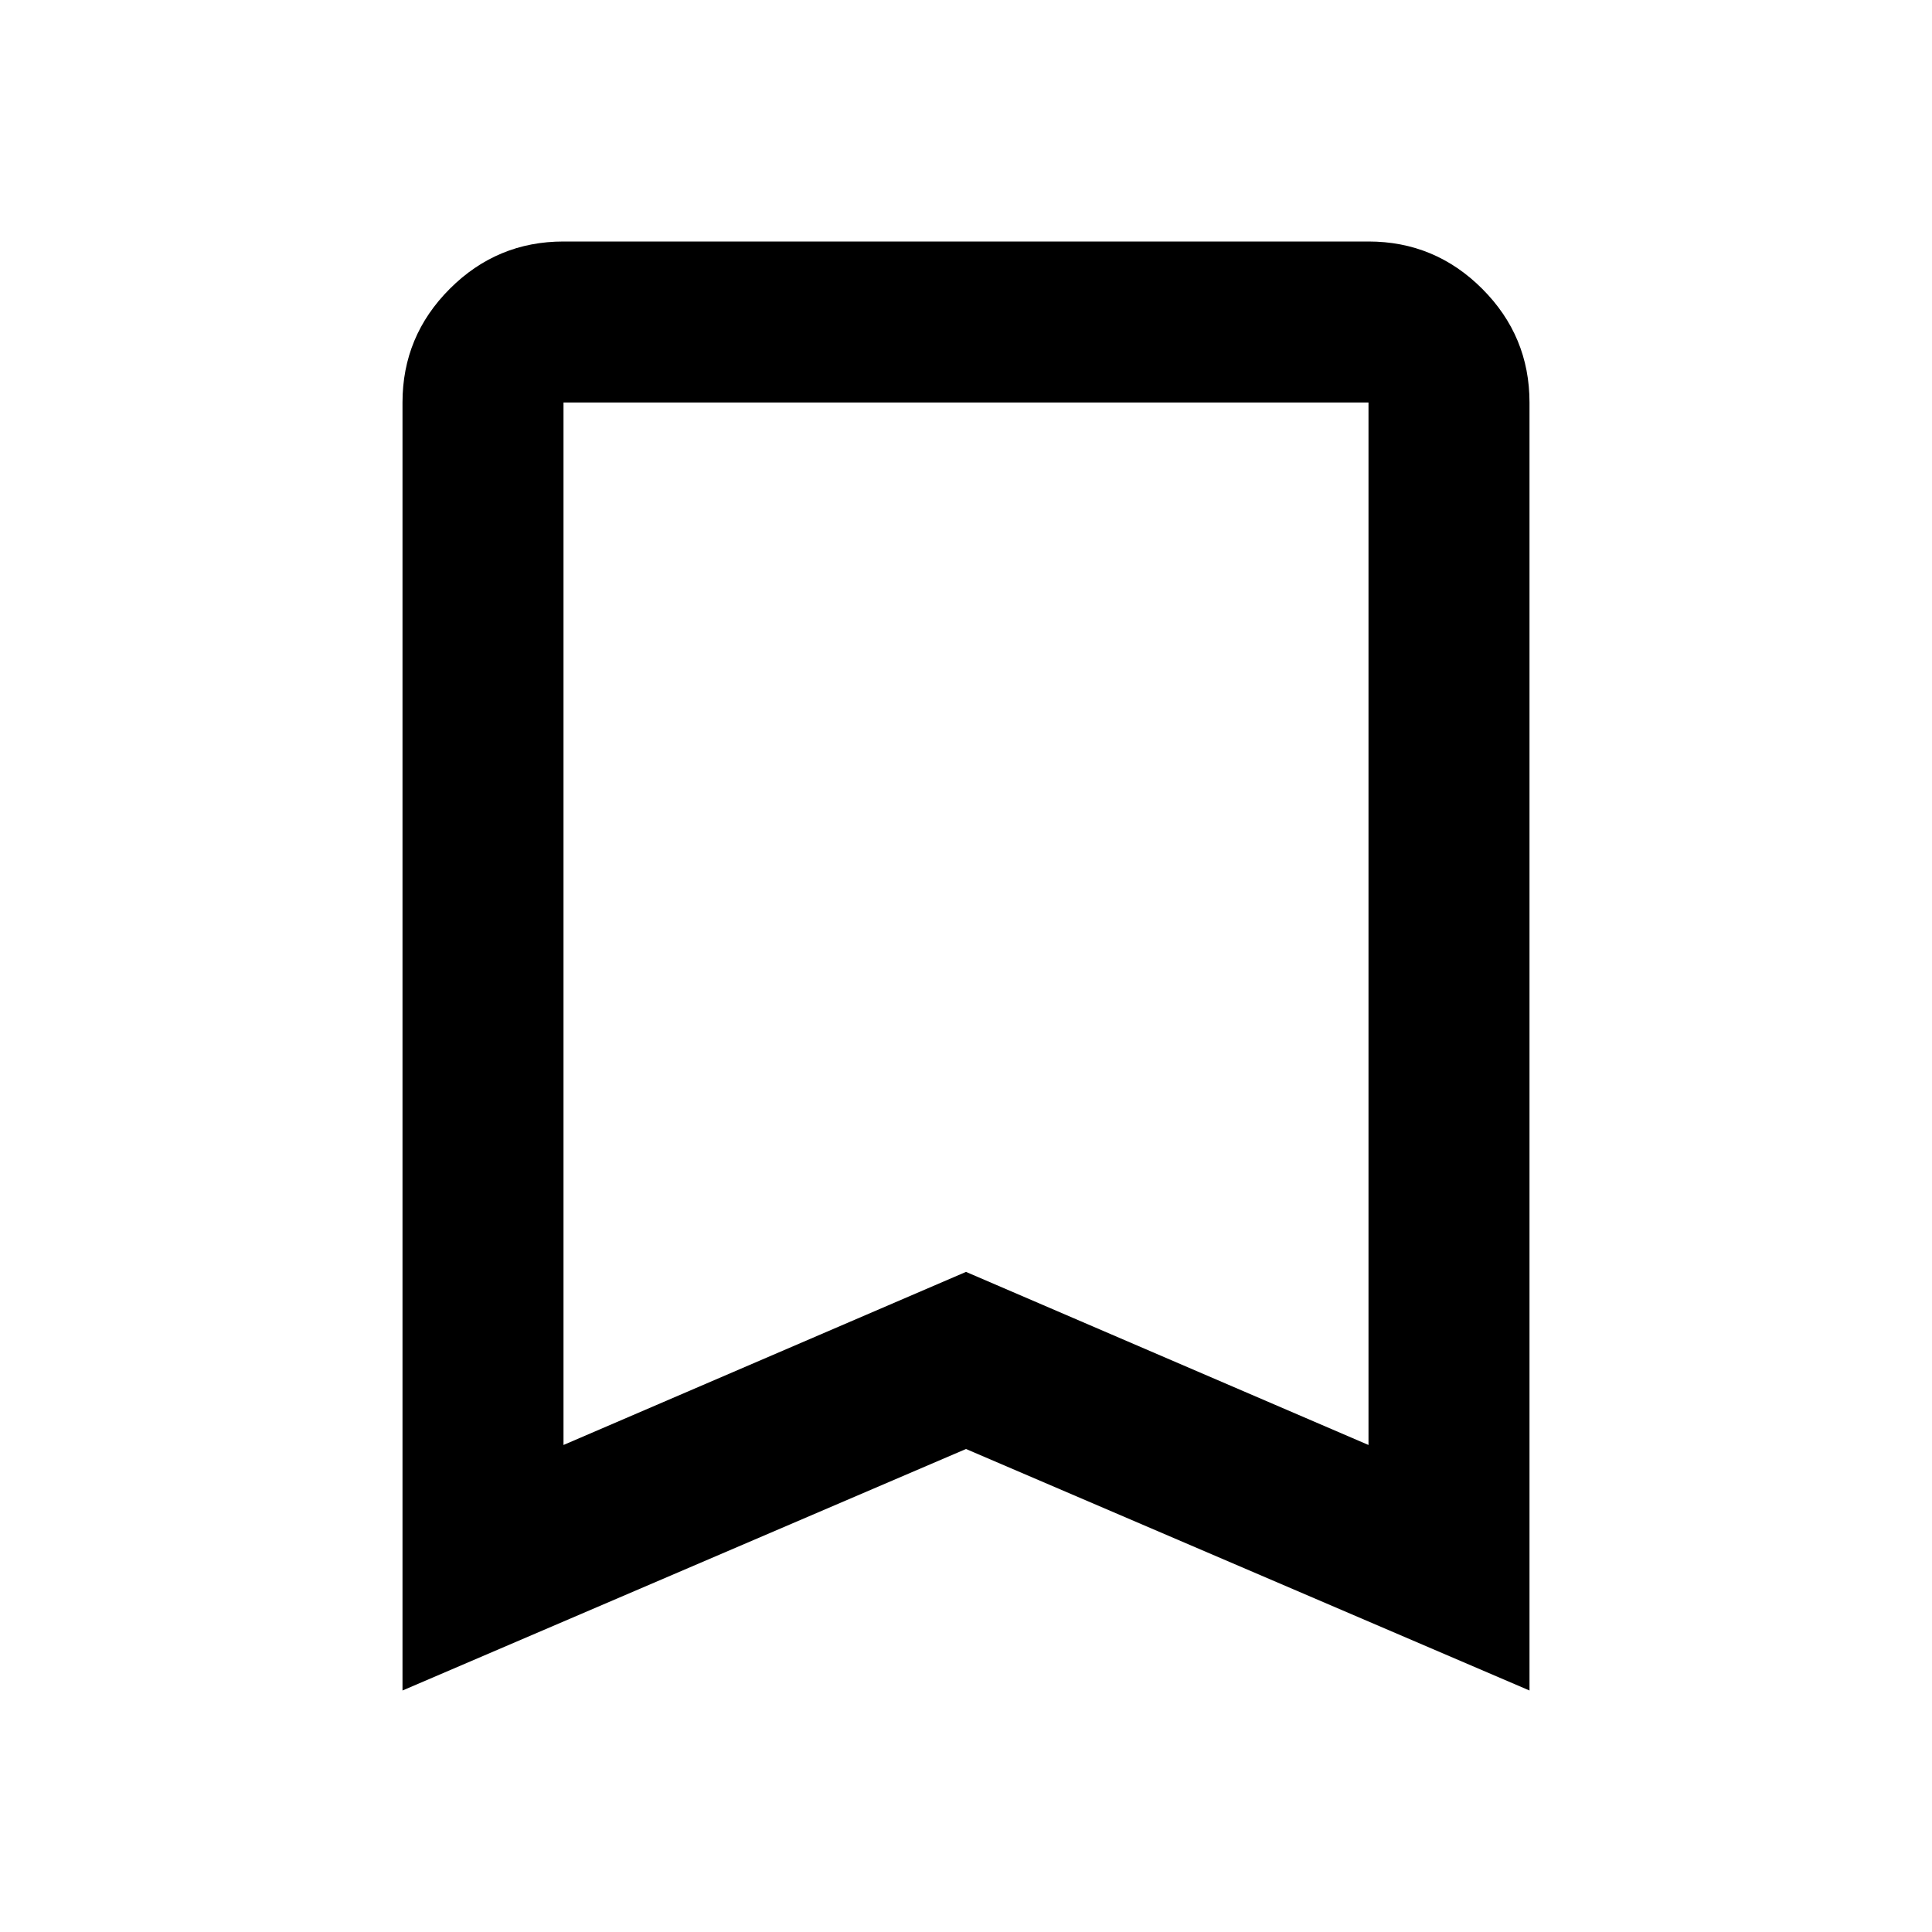
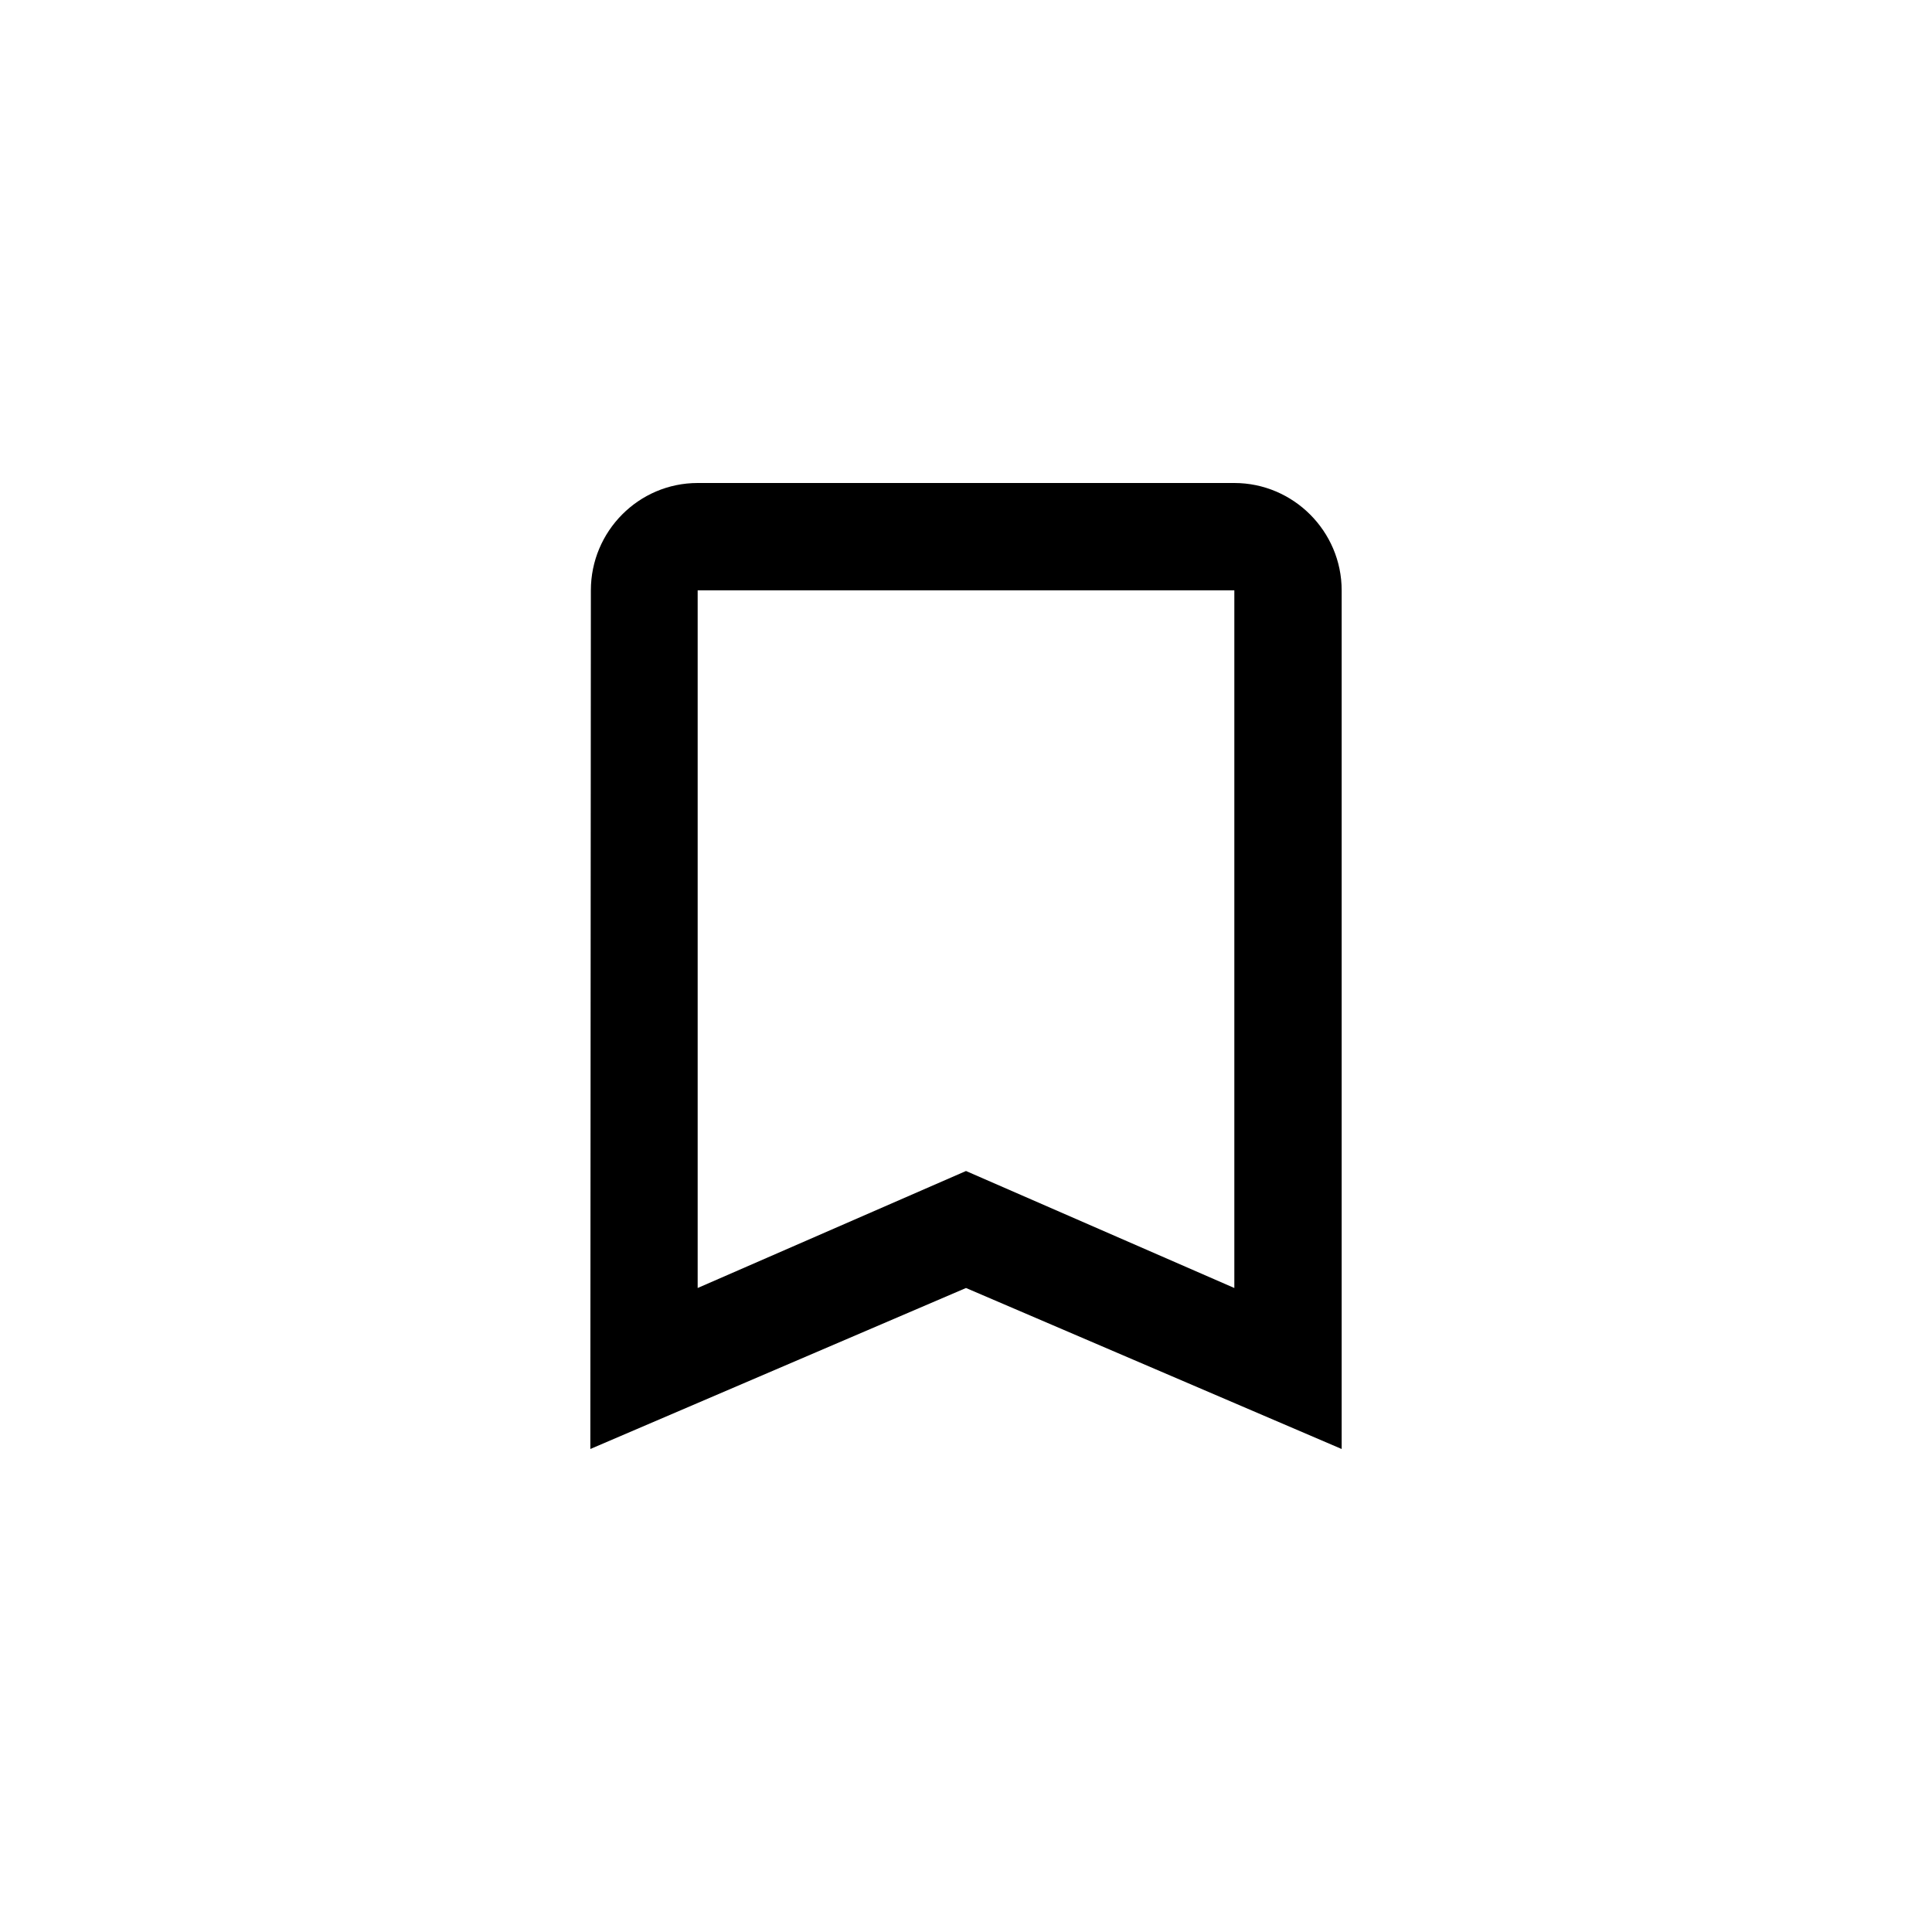
- <svg xmlns="http://www.w3.org/2000/svg" height="24px" viewBox="0 -960 960 960" width="24px" fill="currentColor">
-   <path d="M200-120v-640q0-33 23.5-56.5T280-840h400q33 0 56.5 23.5T760-760v640L480-240 200-120Zm80-122 200-86 200 86v-518H280v518Zm0-518h400-400Z" />
+ <svg xmlns="http://www.w3.org/2000/svg" height="100%" viewBox="0 0 36 36" width="100%" fill="currentColor">
+   <path transform="translate(6 6)" d="M17 3H7c-1.1 0-1.99.9-1.99 2L5 21l7-3 7 3V5c0-1.1-.9-2-2-2m0 15-5-2.18L7 18V5h10z" />
</svg>
